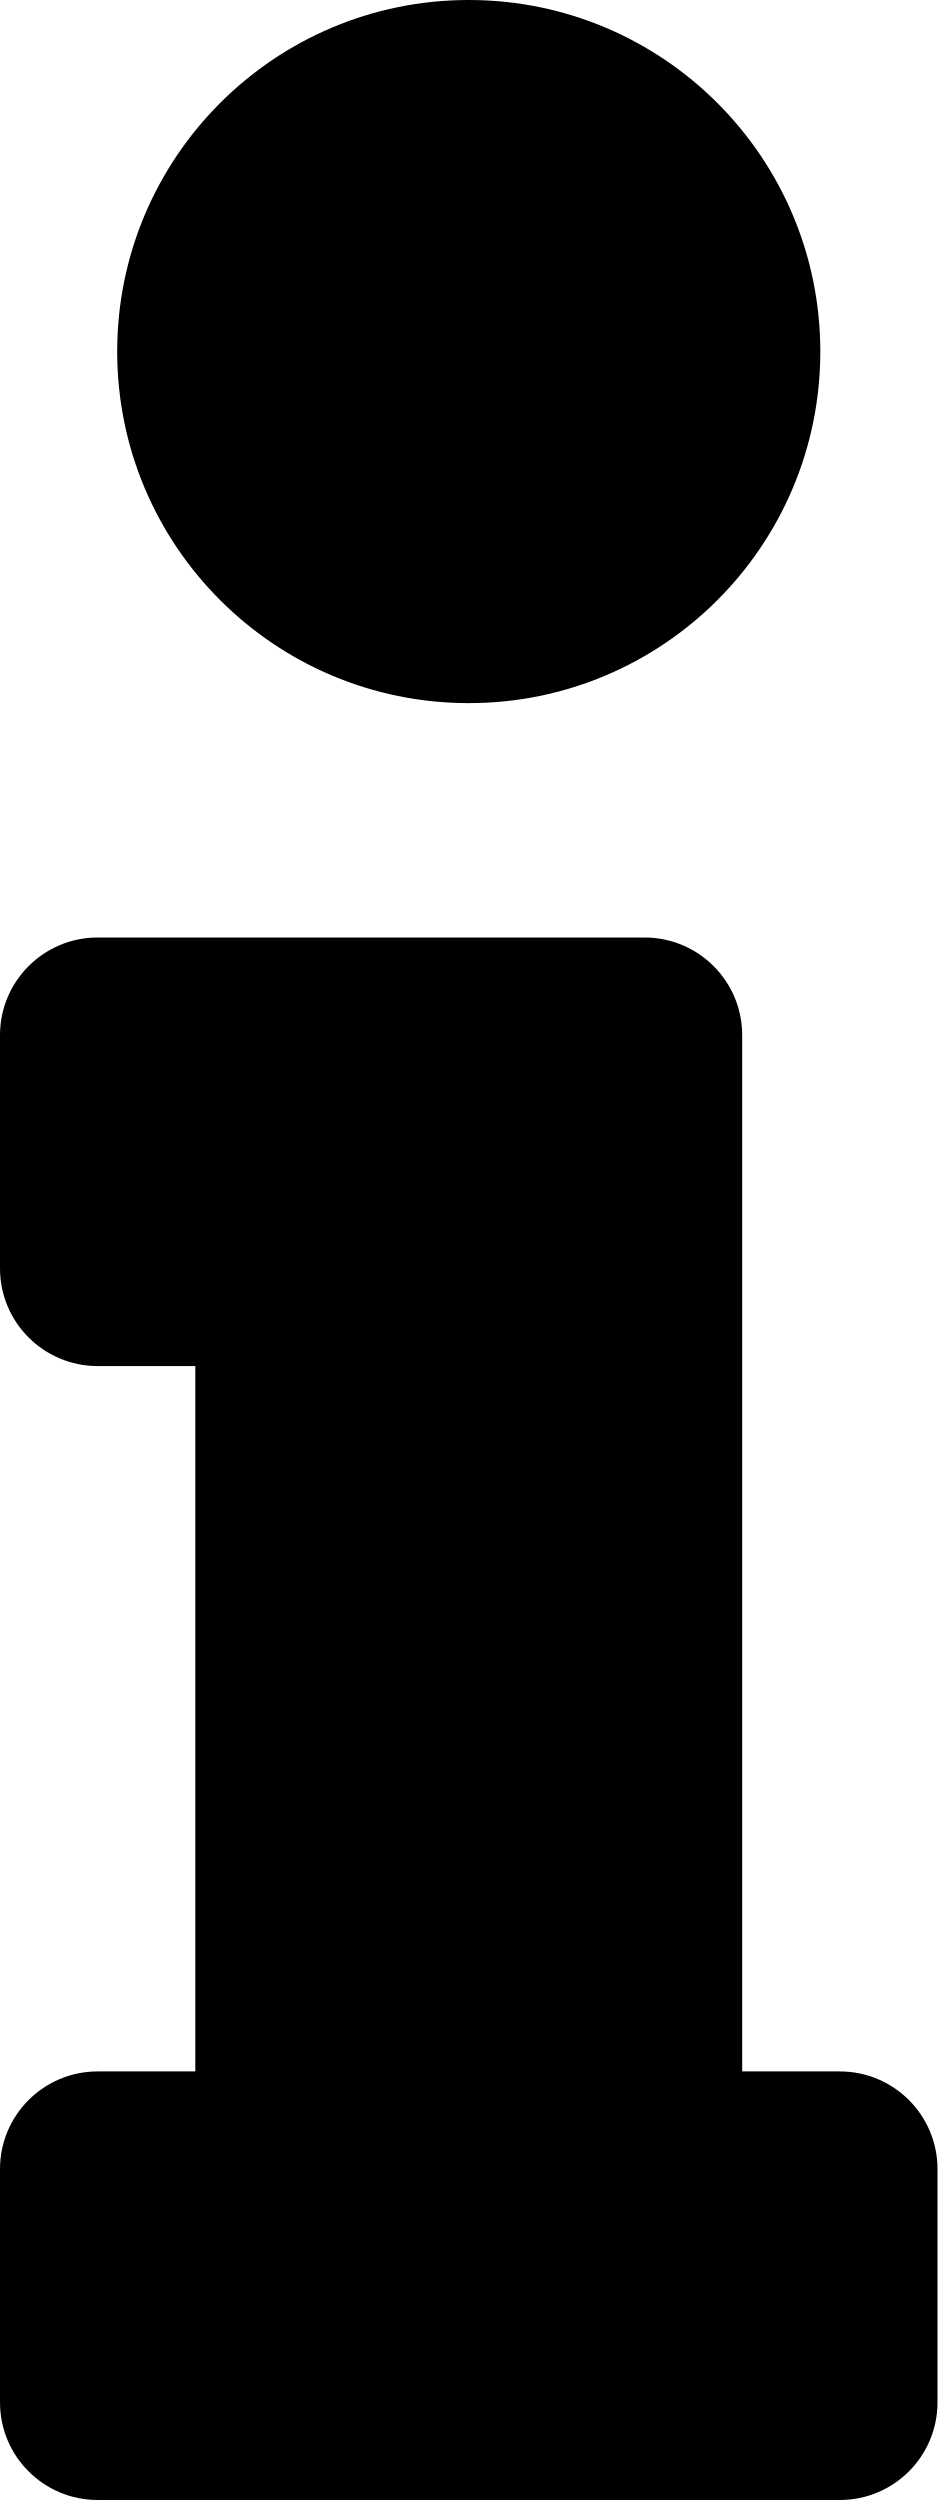
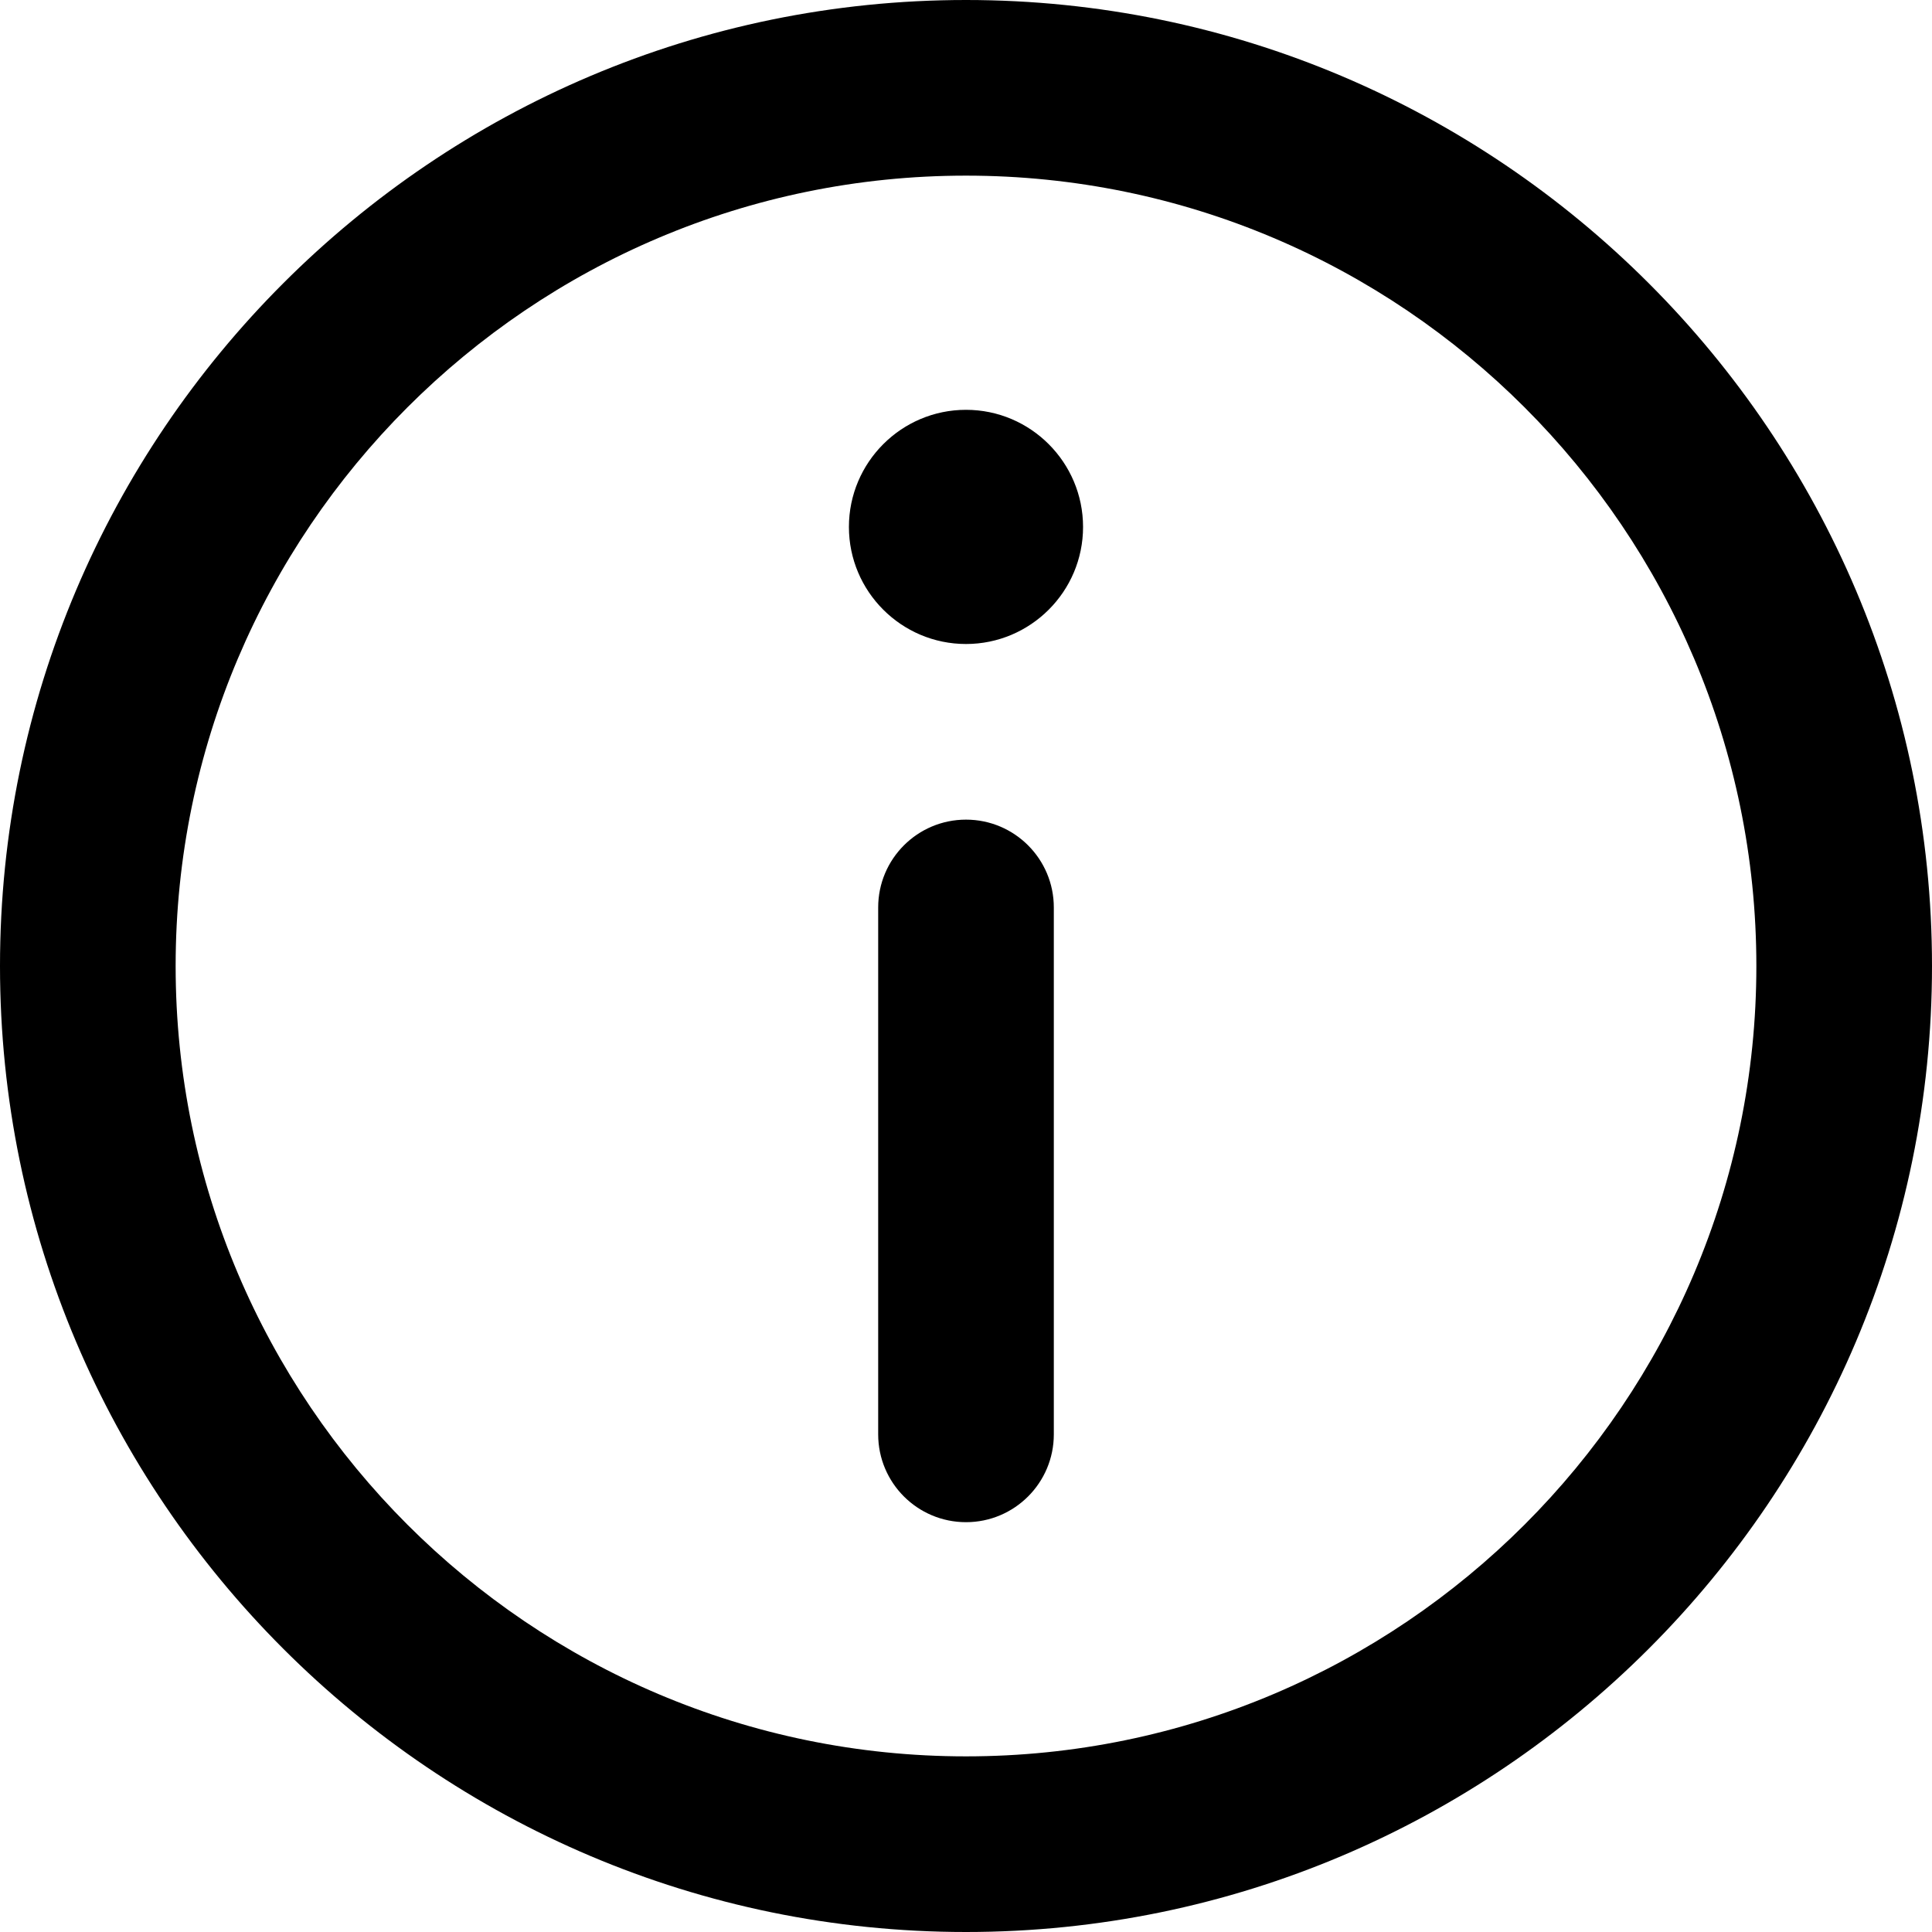
- <svg xmlns="http://www.w3.org/2000/svg" viewBox="0 0 192 512">
-   <path d="M20 424.229h20V279.771H20c-11.046 0-20-8.954-20-20V212c0-11.046 8.954-20 20-20h112c11.046 0 20 8.954 20 20v212.229h20c11.046 0 20 8.954 20 20V492c0 11.046-8.954 20-20 20H20c-11.046 0-20-8.954-20-20v-47.771c0-11.046 8.954-20 20-20zM96 0C56.235 0 24 32.235 24 72s32.235 72 72 72 72-32.235 72-72S135.764 0 96 0z" />
+ <svg xmlns="http://www.w3.org/2000/svg" version="1.1" width="1024" height="1024" viewBox="0 0 1024 1024">
+   <g id="icomoon-ignore">
+ </g>
+   <path d="M512 0c-282.317 0-512 229.686-512 512.003s229.683 511.997 512 511.997 512-229.68 512-511.997c0-282.317-229.683-512.003-512-512.003zM512 930.909c-230.99 0-418.909-187.92-418.909-418.906s187.92-418.912 418.909-418.912 418.909 187.926 418.909 418.912c0 230.986-187.923 418.906-418.909 418.906zM511.994 217.212c-34.214 0-62.048 27.853-62.048 62.089 0 34.205 27.834 62.033 62.048 62.033s62.048-27.828 62.048-62.033c0-34.236-27.834-62.089-62.048-62.089zM512 434.424c-25.706 0-46.545 20.84-46.545 46.545v279.273c0 25.706 20.84 46.545 46.545 46.545s46.545-20.84 46.545-46.545v-279.273c0-25.706-20.84-46.545-46.545-46.545z" />
</svg>
